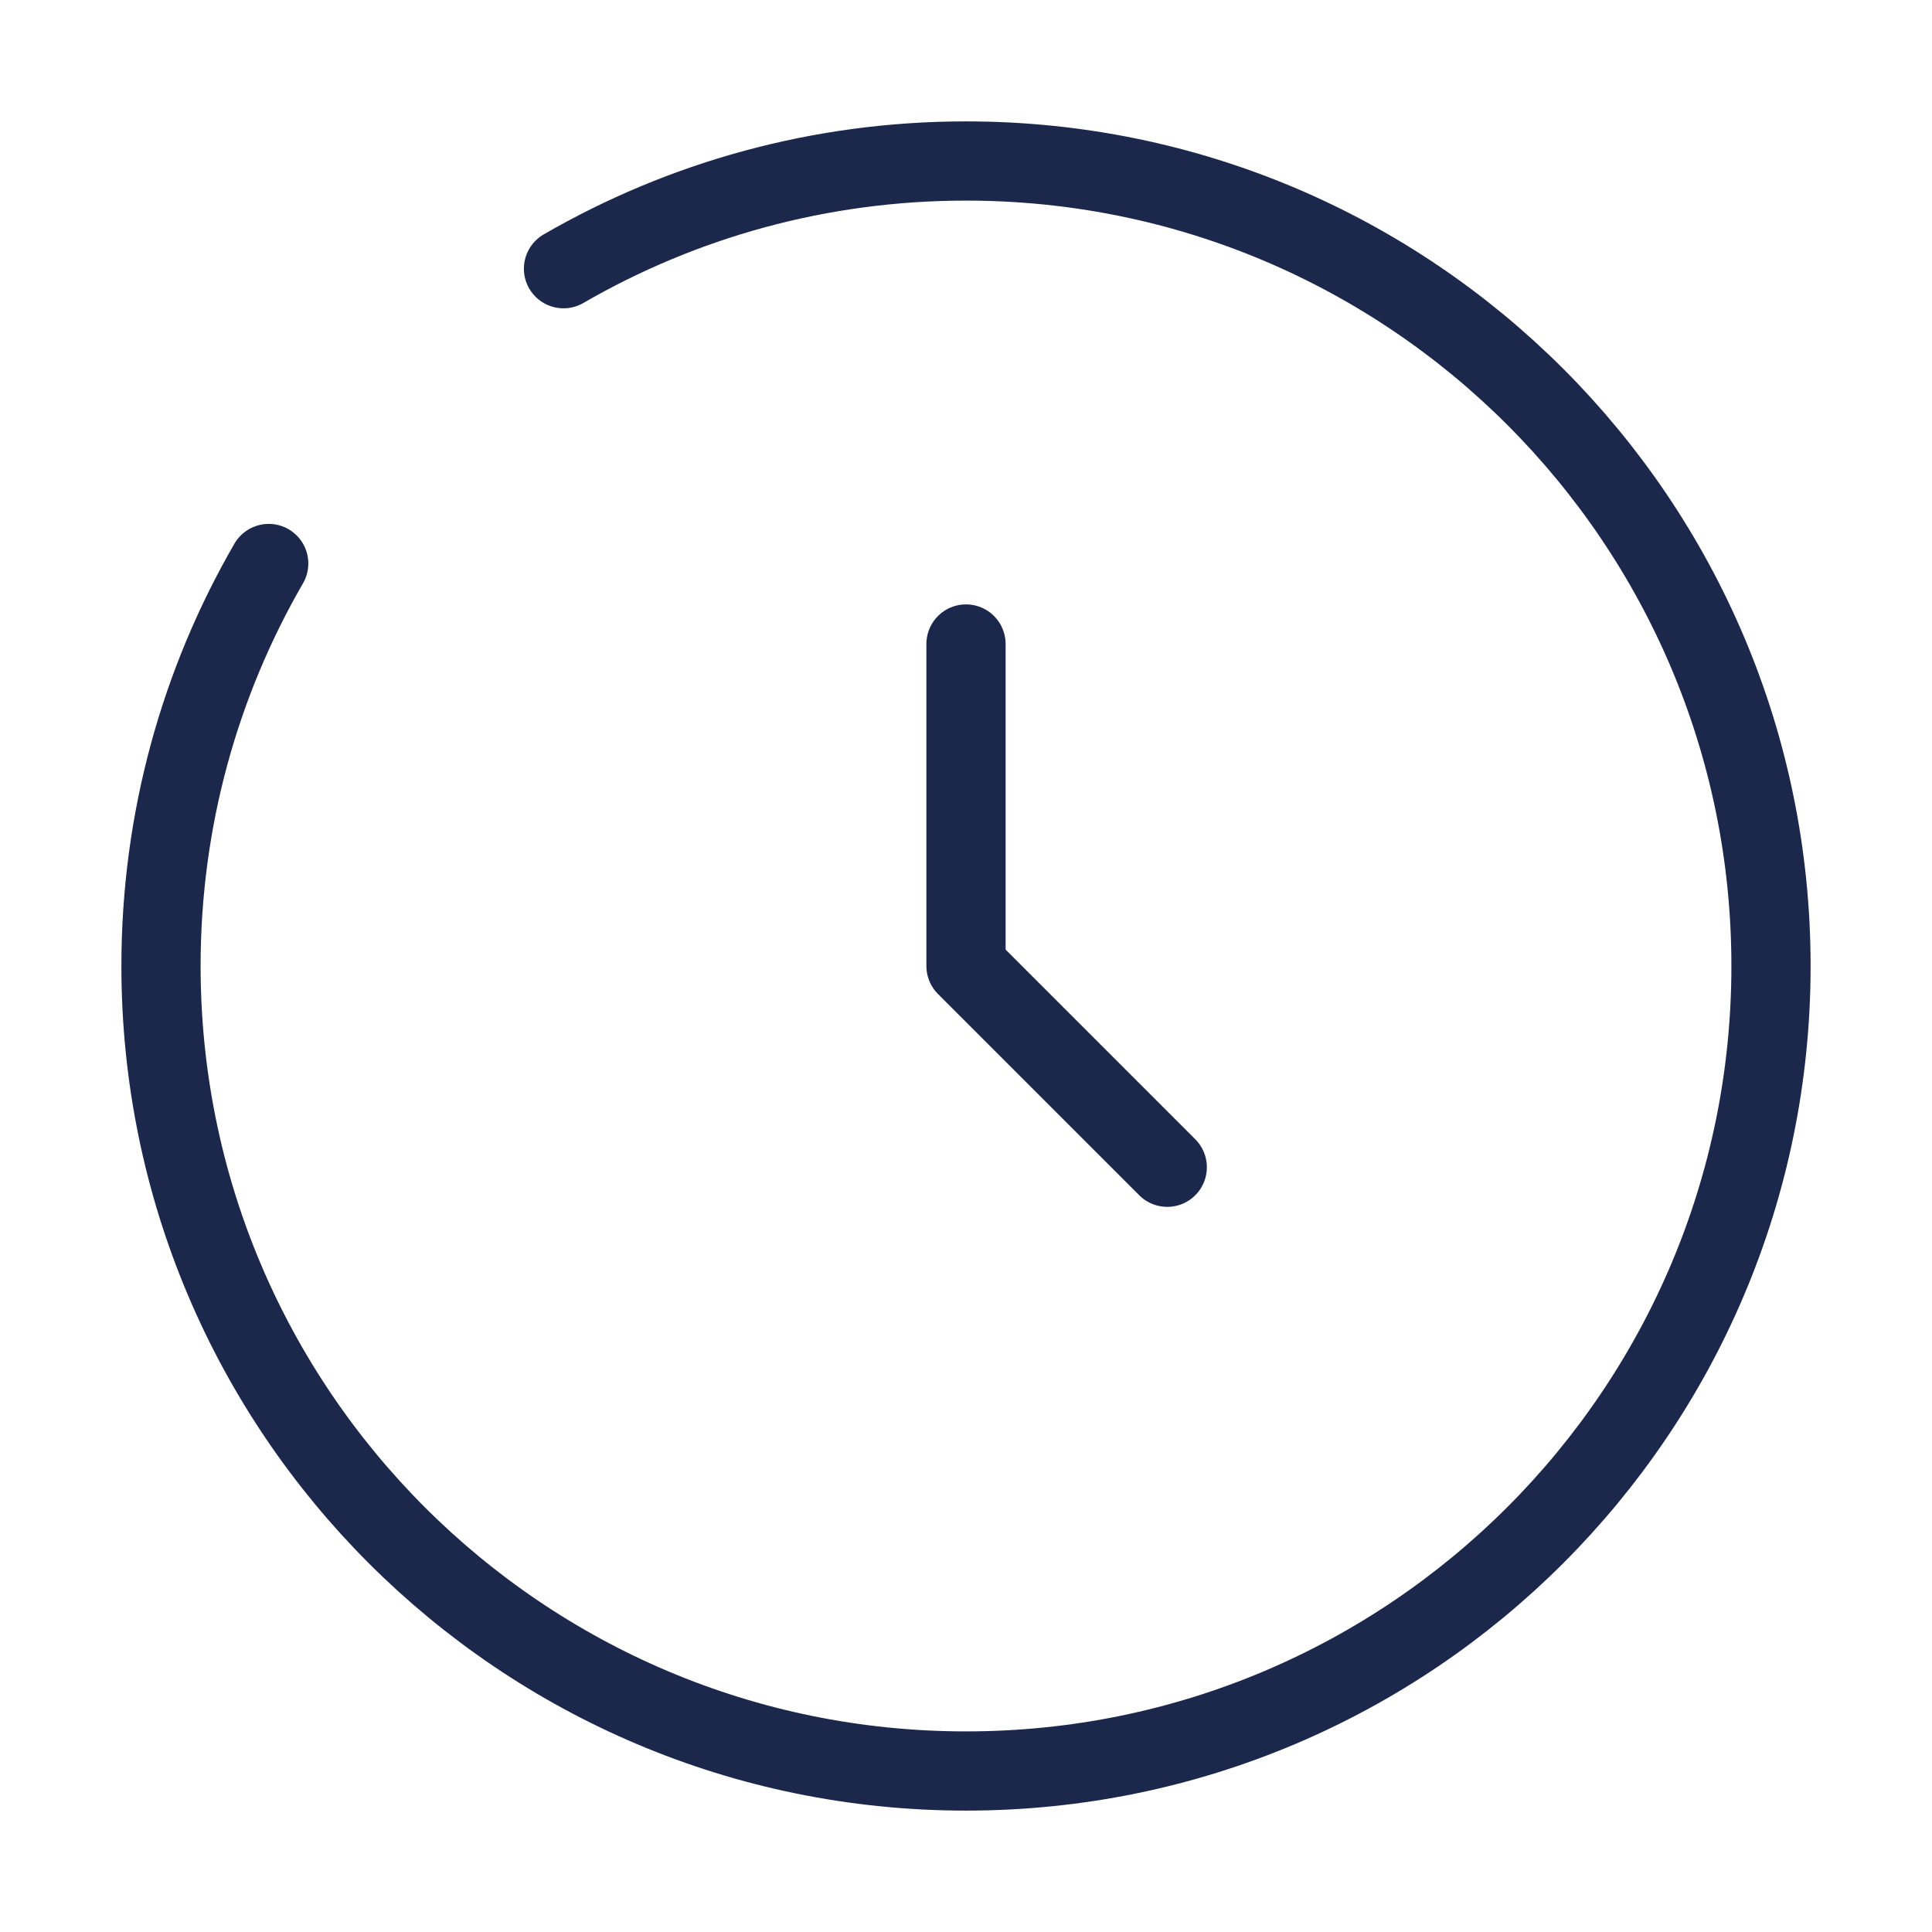
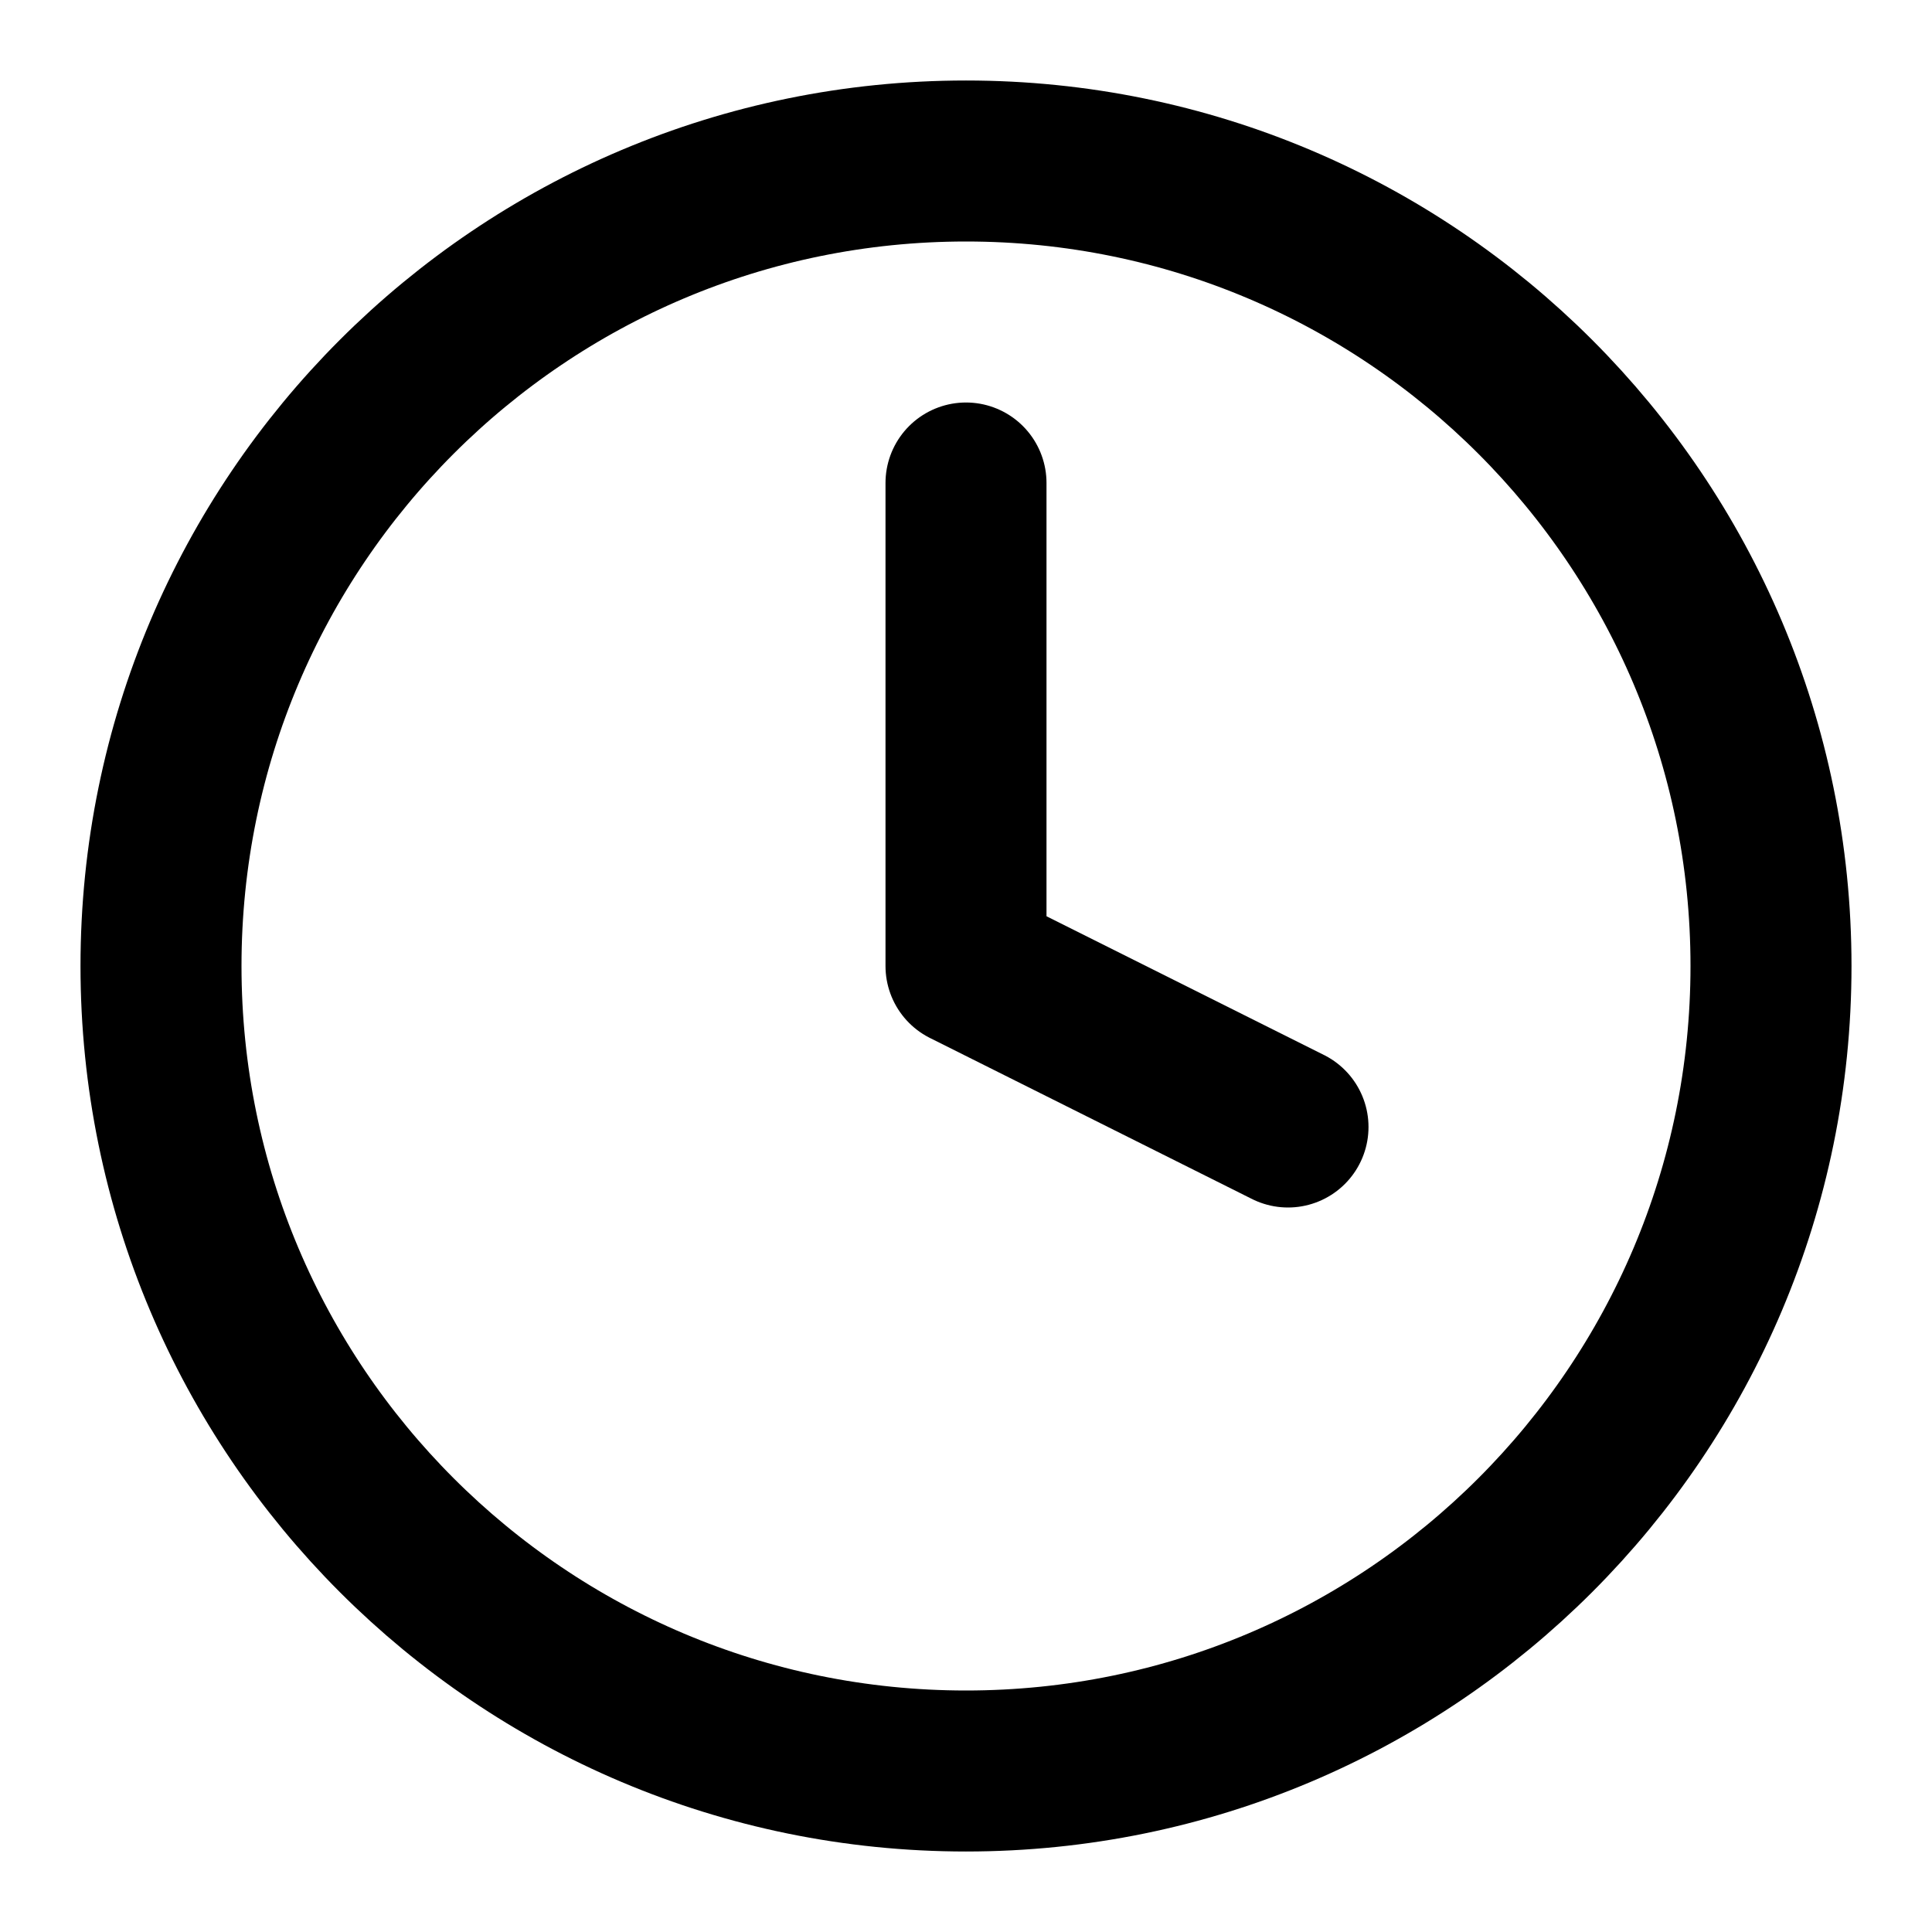
- <svg xmlns="http://www.w3.org/2000/svg" width="64px" height="64px" viewBox="0 0 24 24" fill="none">
-   <g id="SVGRepo_bgCarrier" stroke-width="0" />
-   <g id="SVGRepo_tracerCarrier" stroke-linecap="round" stroke-linejoin="round" />
-   <g id="SVGRepo_iconCarrier">
-     <path d="M12 8V12L14.5 14.5" stroke="#1C274C" stroke-width="0.984" stroke-linecap="round" stroke-linejoin="round" />
-     <path d="M7 3.338C8.471 2.487 10.179 2 12 2C17.523 2 22 6.477 22 12C22 17.523 17.523 22 12 22C6.477 22 2 17.523 2 12C2 10.179 2.487 8.471 3.338 7" stroke="#1C274C" stroke-width="0.984" stroke-linecap="round" />
-   </g>
+ <svg xmlns="http://www.w3.org/2000/svg" width="24" height="24" viewBox="0 0 24 24" fill="none" stroke="currentColor" stroke-width="2" stroke-linecap="round" stroke-linejoin="round" class="lucide lucide-clock-icon lucide-clock">
+   <path d="M12 6v6l4 2" data--h-bstatus="0OBSERVED" />
+   <circle cx="12" cy="12" r="10" data--h-bstatus="0OBSERVED" />
</svg>
